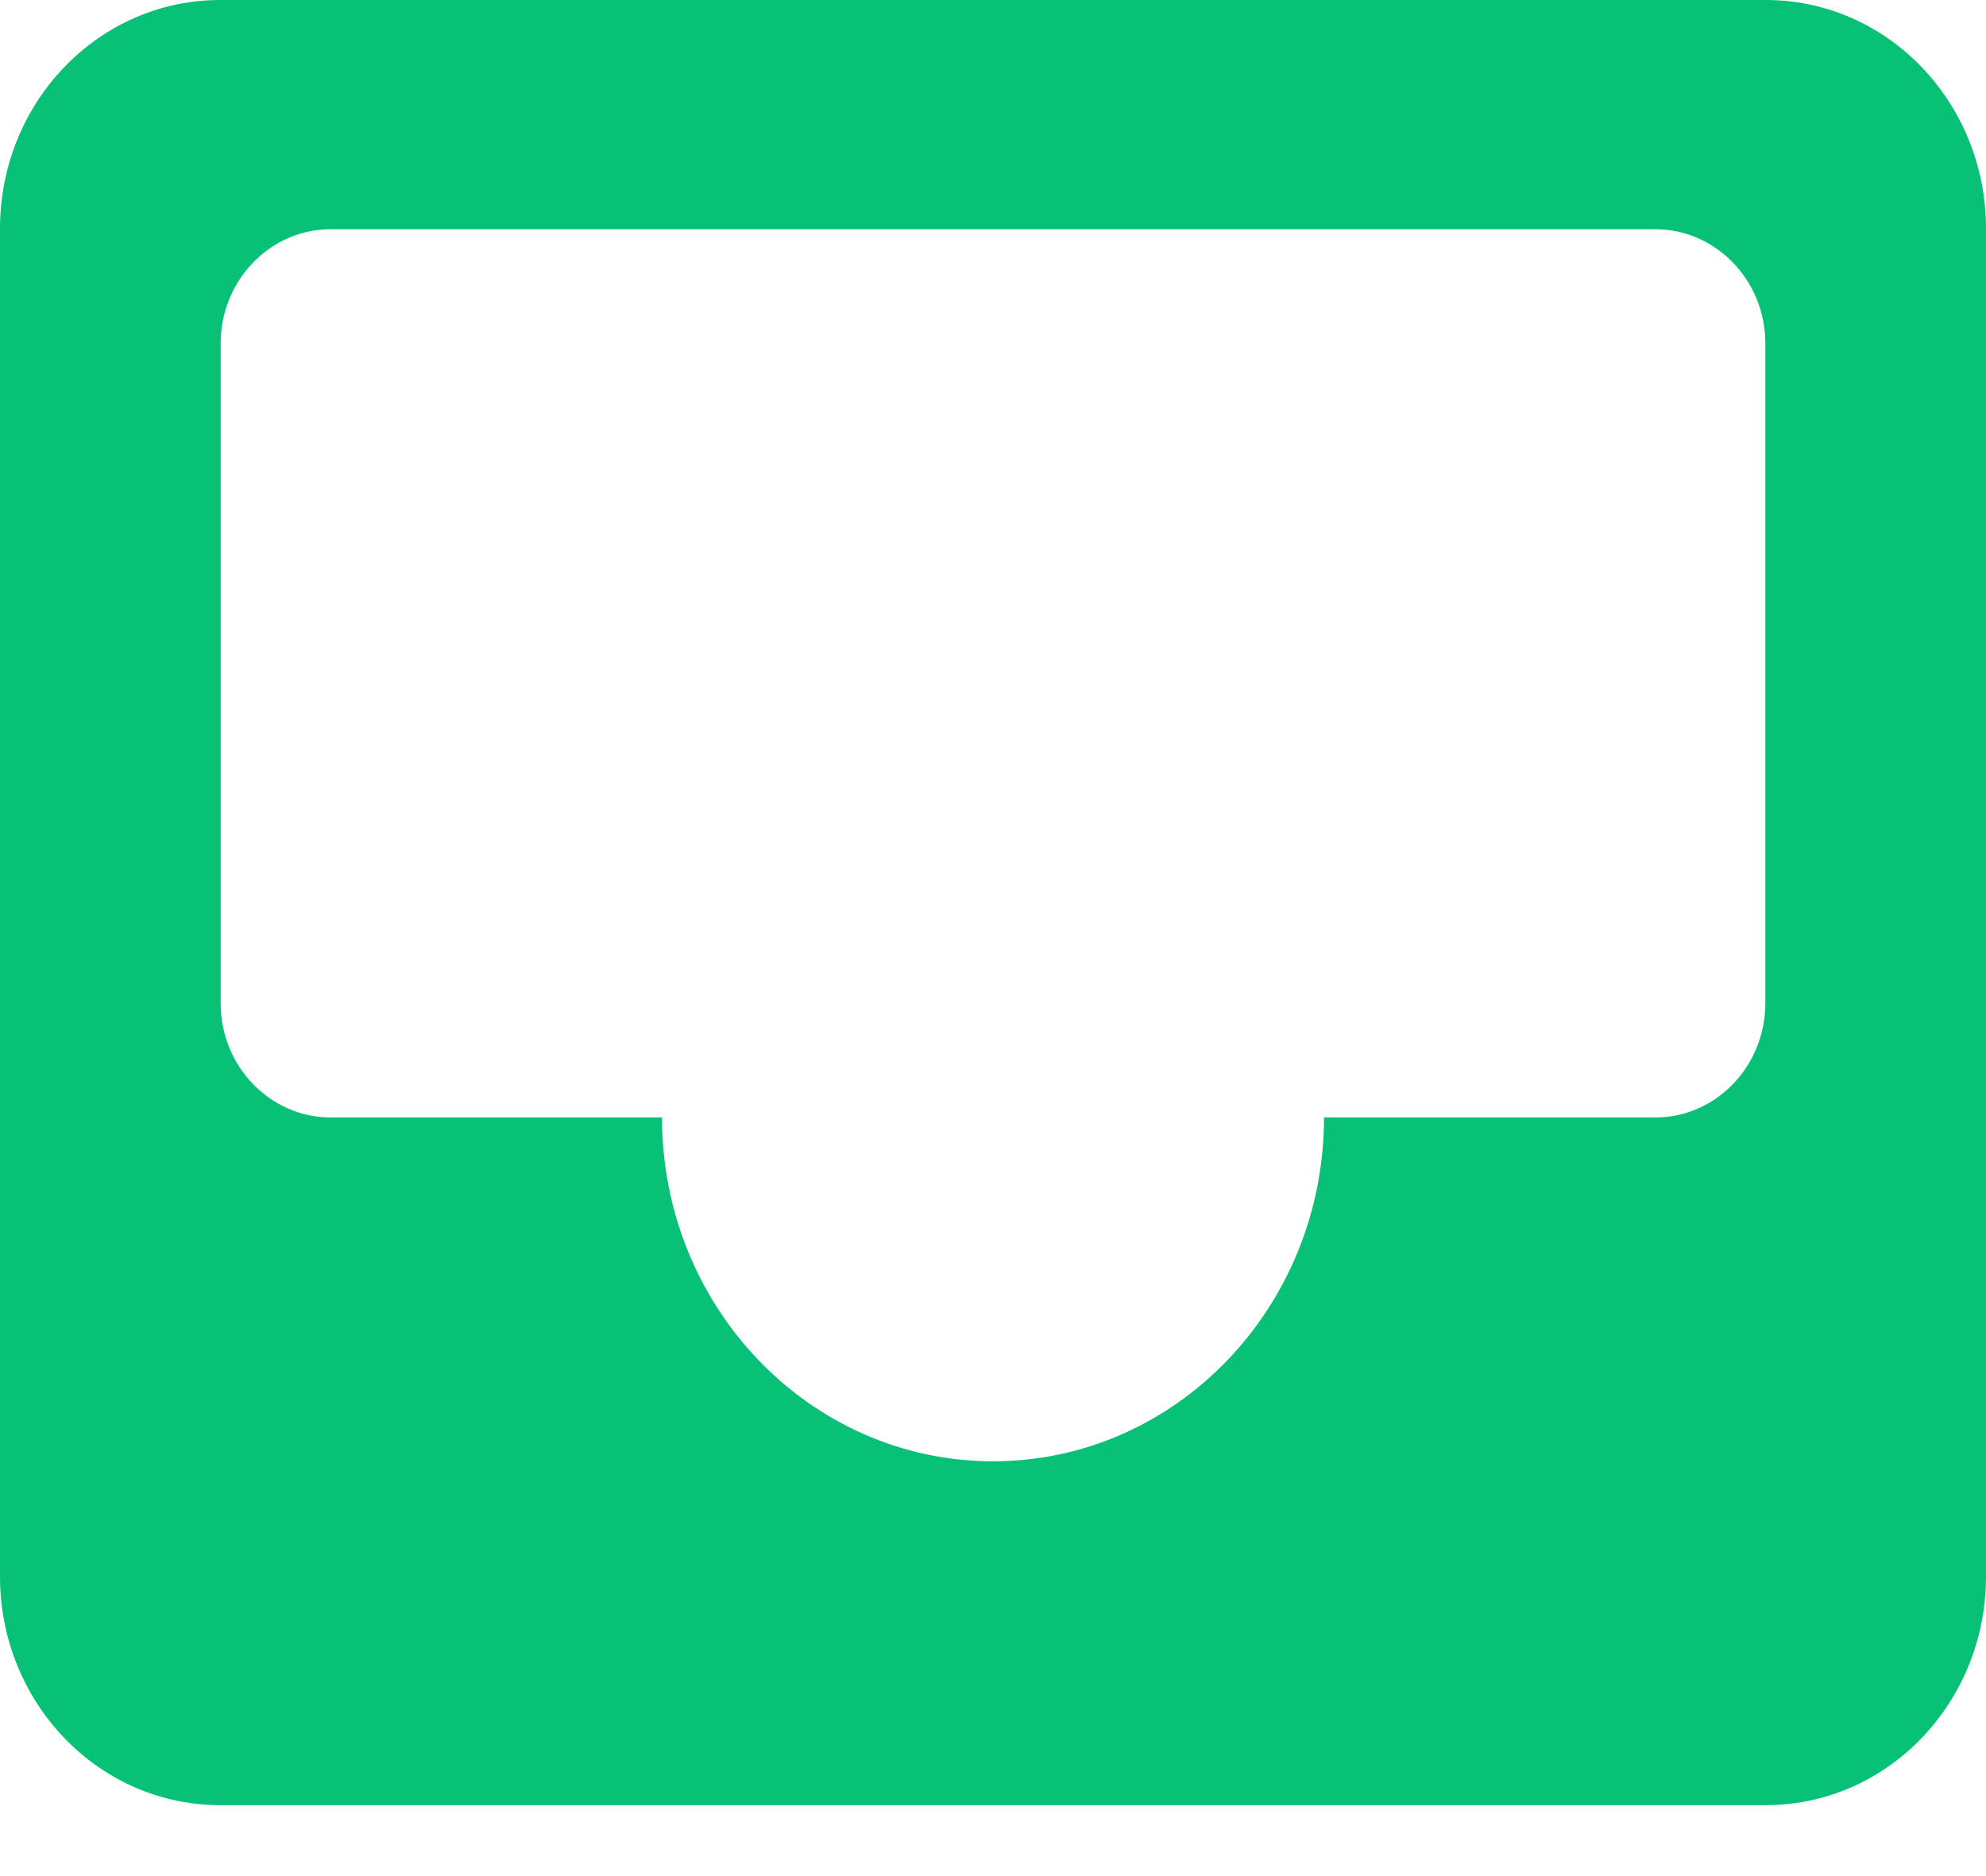
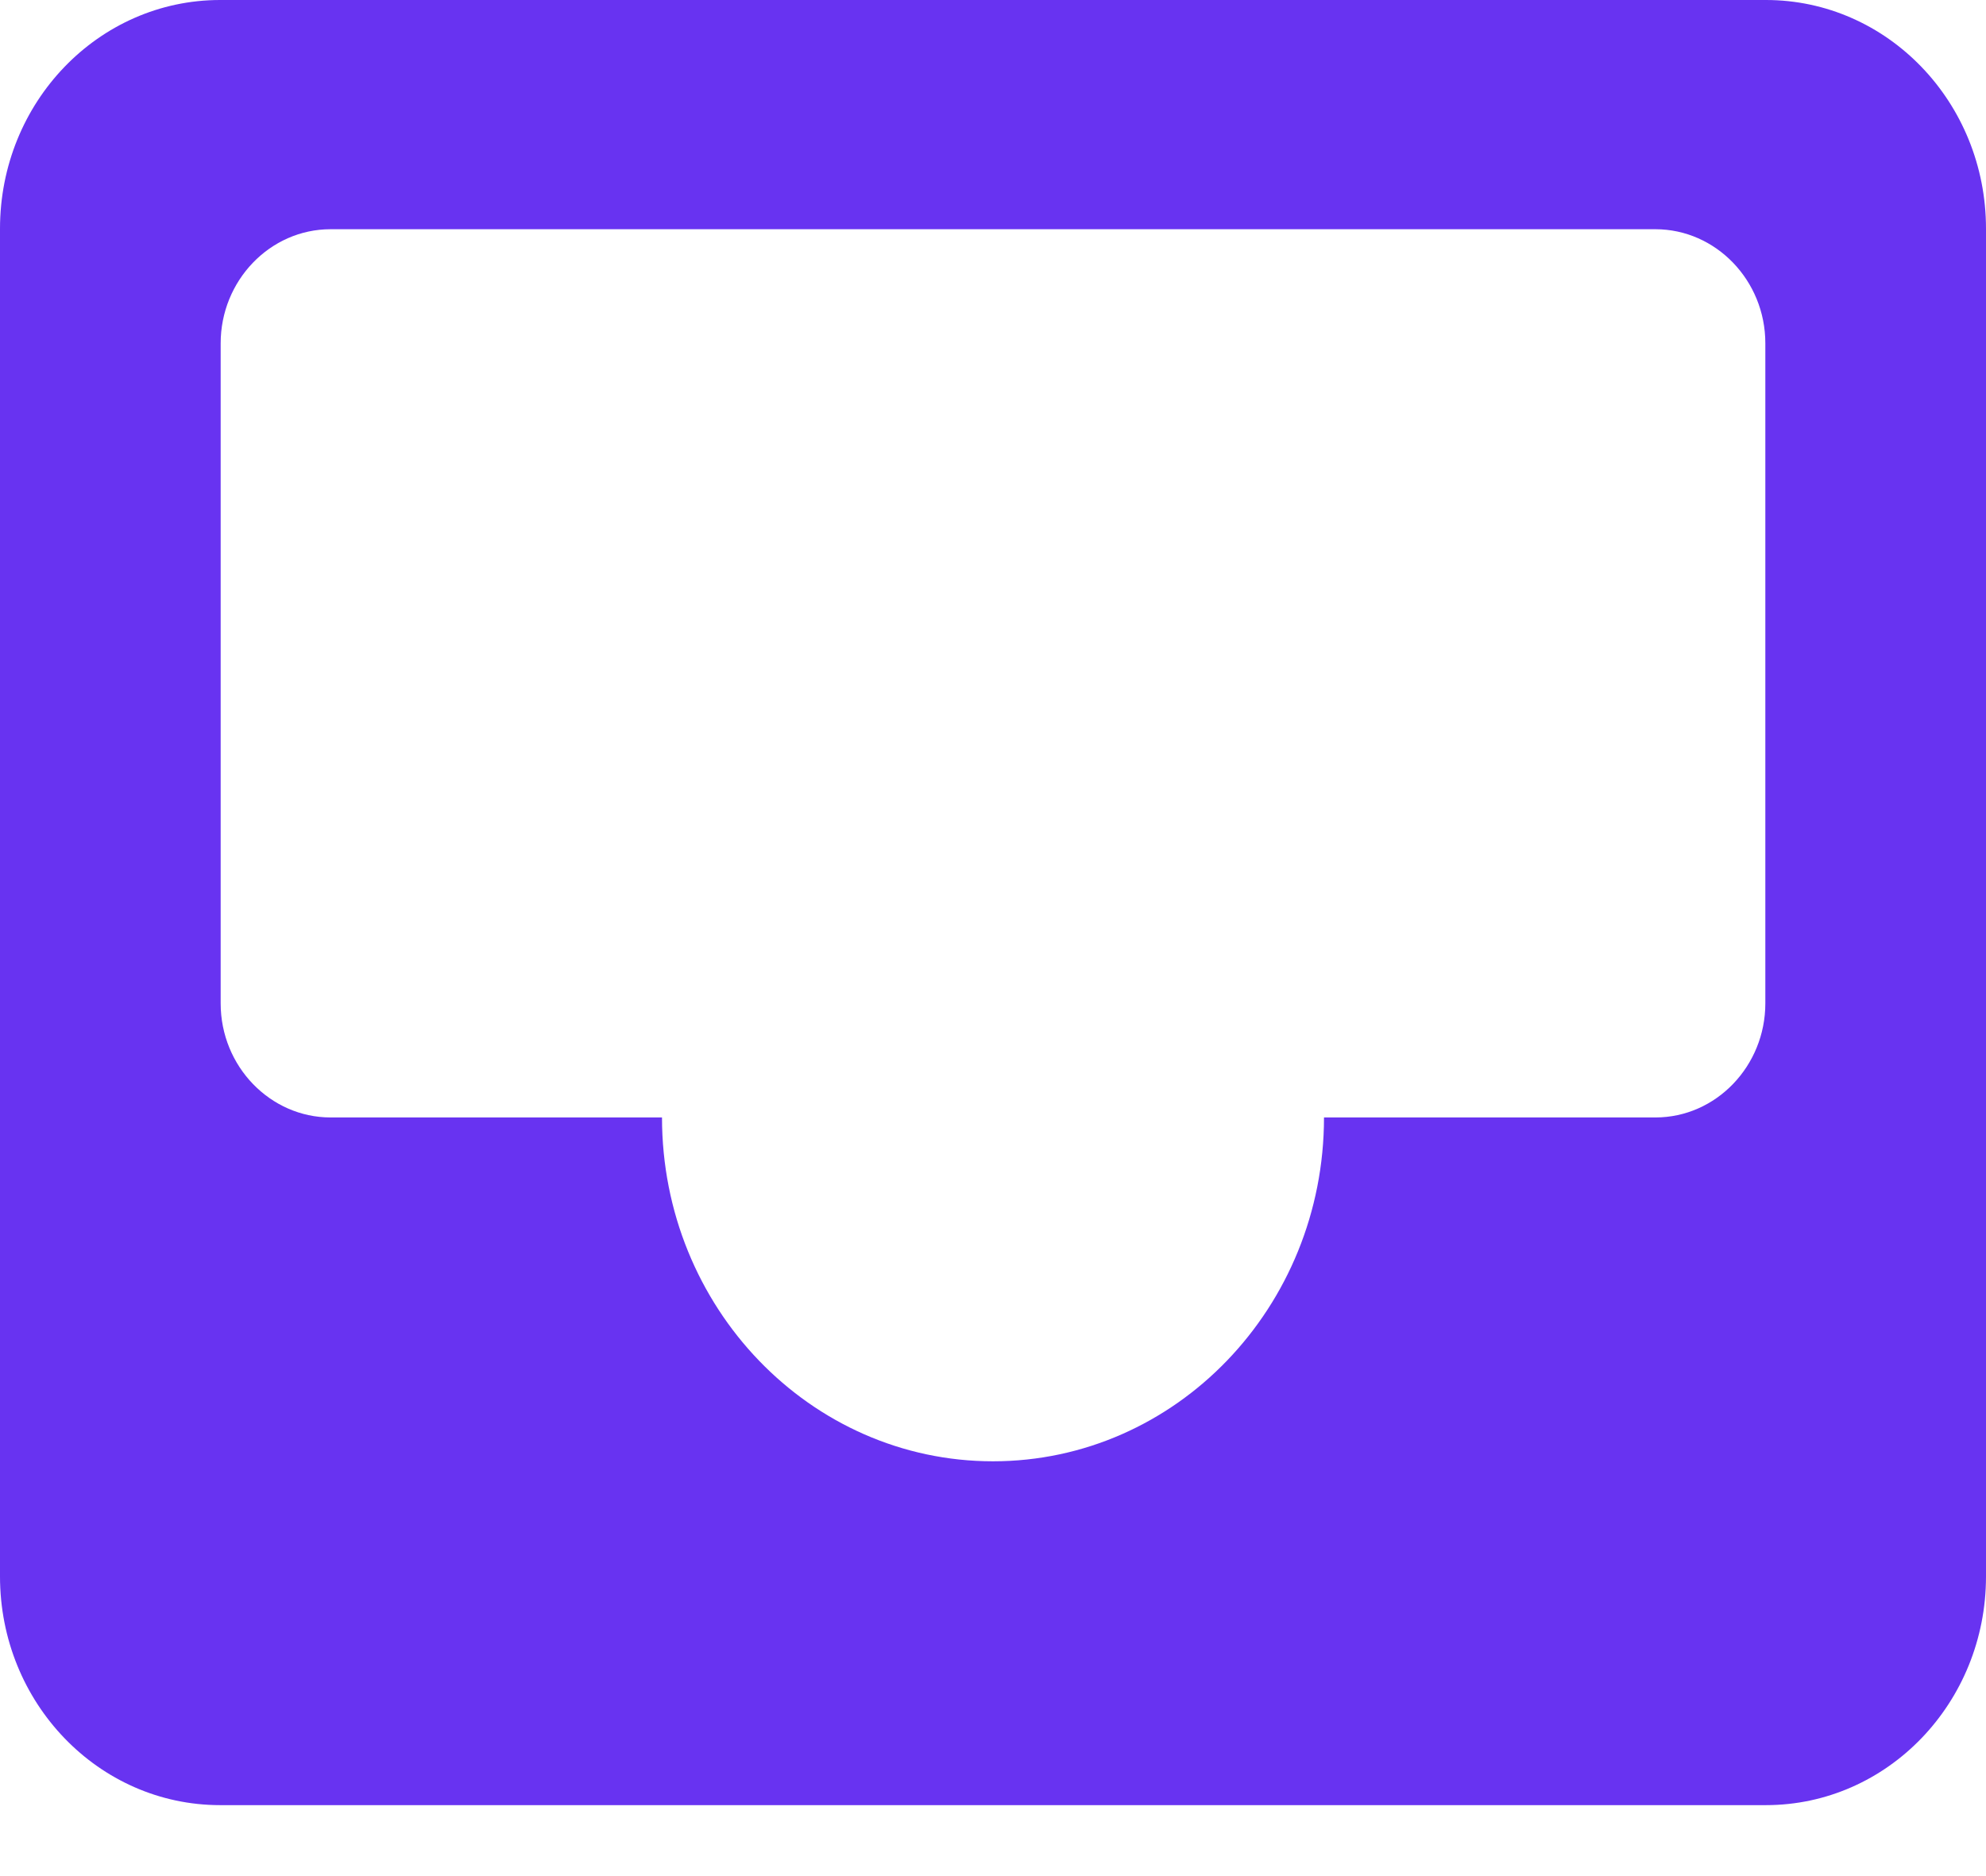
<svg xmlns="http://www.w3.org/2000/svg" width="18px" height="17px" viewBox="0 0 18 17" version="1.1">
  <g id="Mobile" stroke="none" stroke-width="1" fill="none" fill-rule="evenodd">
-     <g id="Inbox-(m):-Empty" transform="translate(-132, -746)" fill="#07C176" fill-rule="nonzero">
+     <g id="Inbox-(m):-Empty" transform="translate(-132, -746)" fill="#6833F1" fill-rule="nonzero">
      <g id="Group-21" transform="translate(0, 734)">
        <g id="Group-19" transform="translate(38, 12)">
          <path d="M96.996,10.13 C96.45,10.13 96,9.667 96,9.096 L96,3.112 C96,2.545 96.446,2.078 96.996,2.078 L109.004,2.078 C109.55,2.078 110,2.541 110,3.112 L110,9.096 C110,9.663 109.554,10.13 109.004,10.13 L106,10.13 C106,11.851 104.657,13.247 103,13.247 C101.343,13.247 100,11.851 100,10.13 L96.996,10.13 Z M94,2.073 L94,14.291 C94,15.436 94.893,16.364 95.995,16.364 L110.005,16.364 C111.107,16.364 112,15.436 112,14.291 L112,2.073 C112,0.928 111.107,-1.17824942e-13 110.005,-1.17824942e-13 L95.995,-1.17824942e-13 C94.893,-1.17824942e-13 94,0.927 94,2.073 Z" id="Shape" />
        </g>
      </g>
    </g>
  </g>
</svg>
